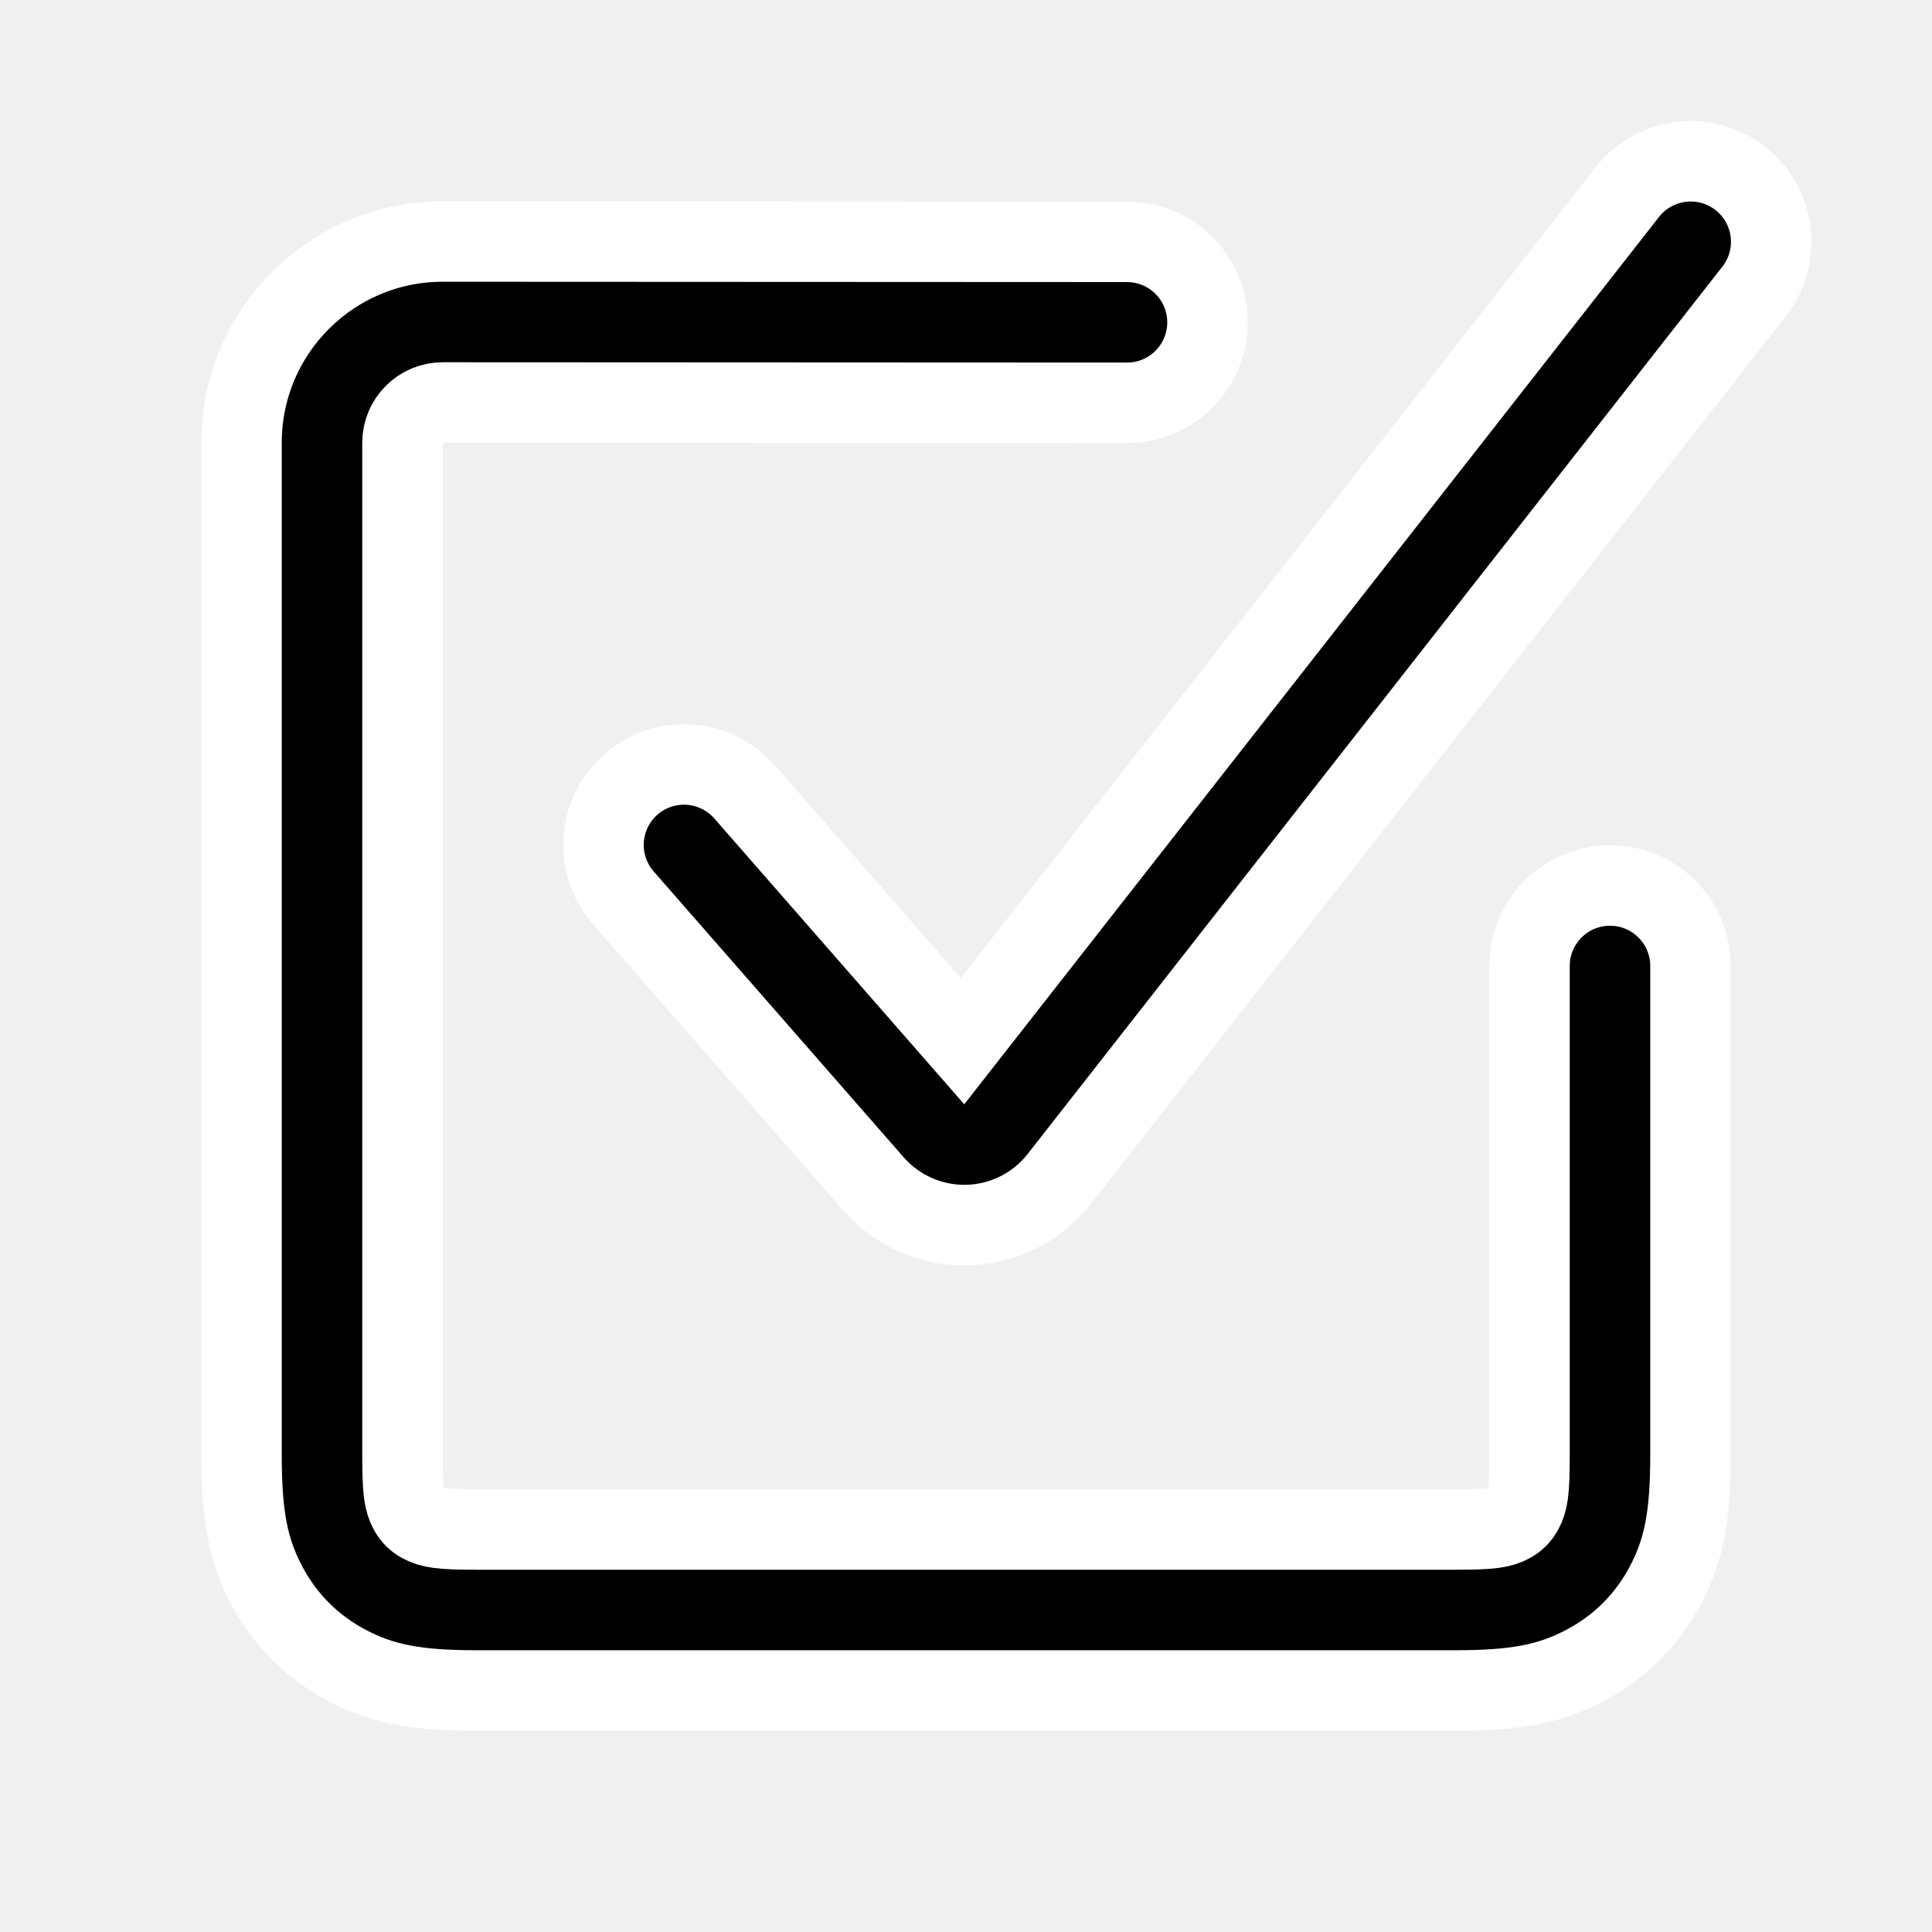
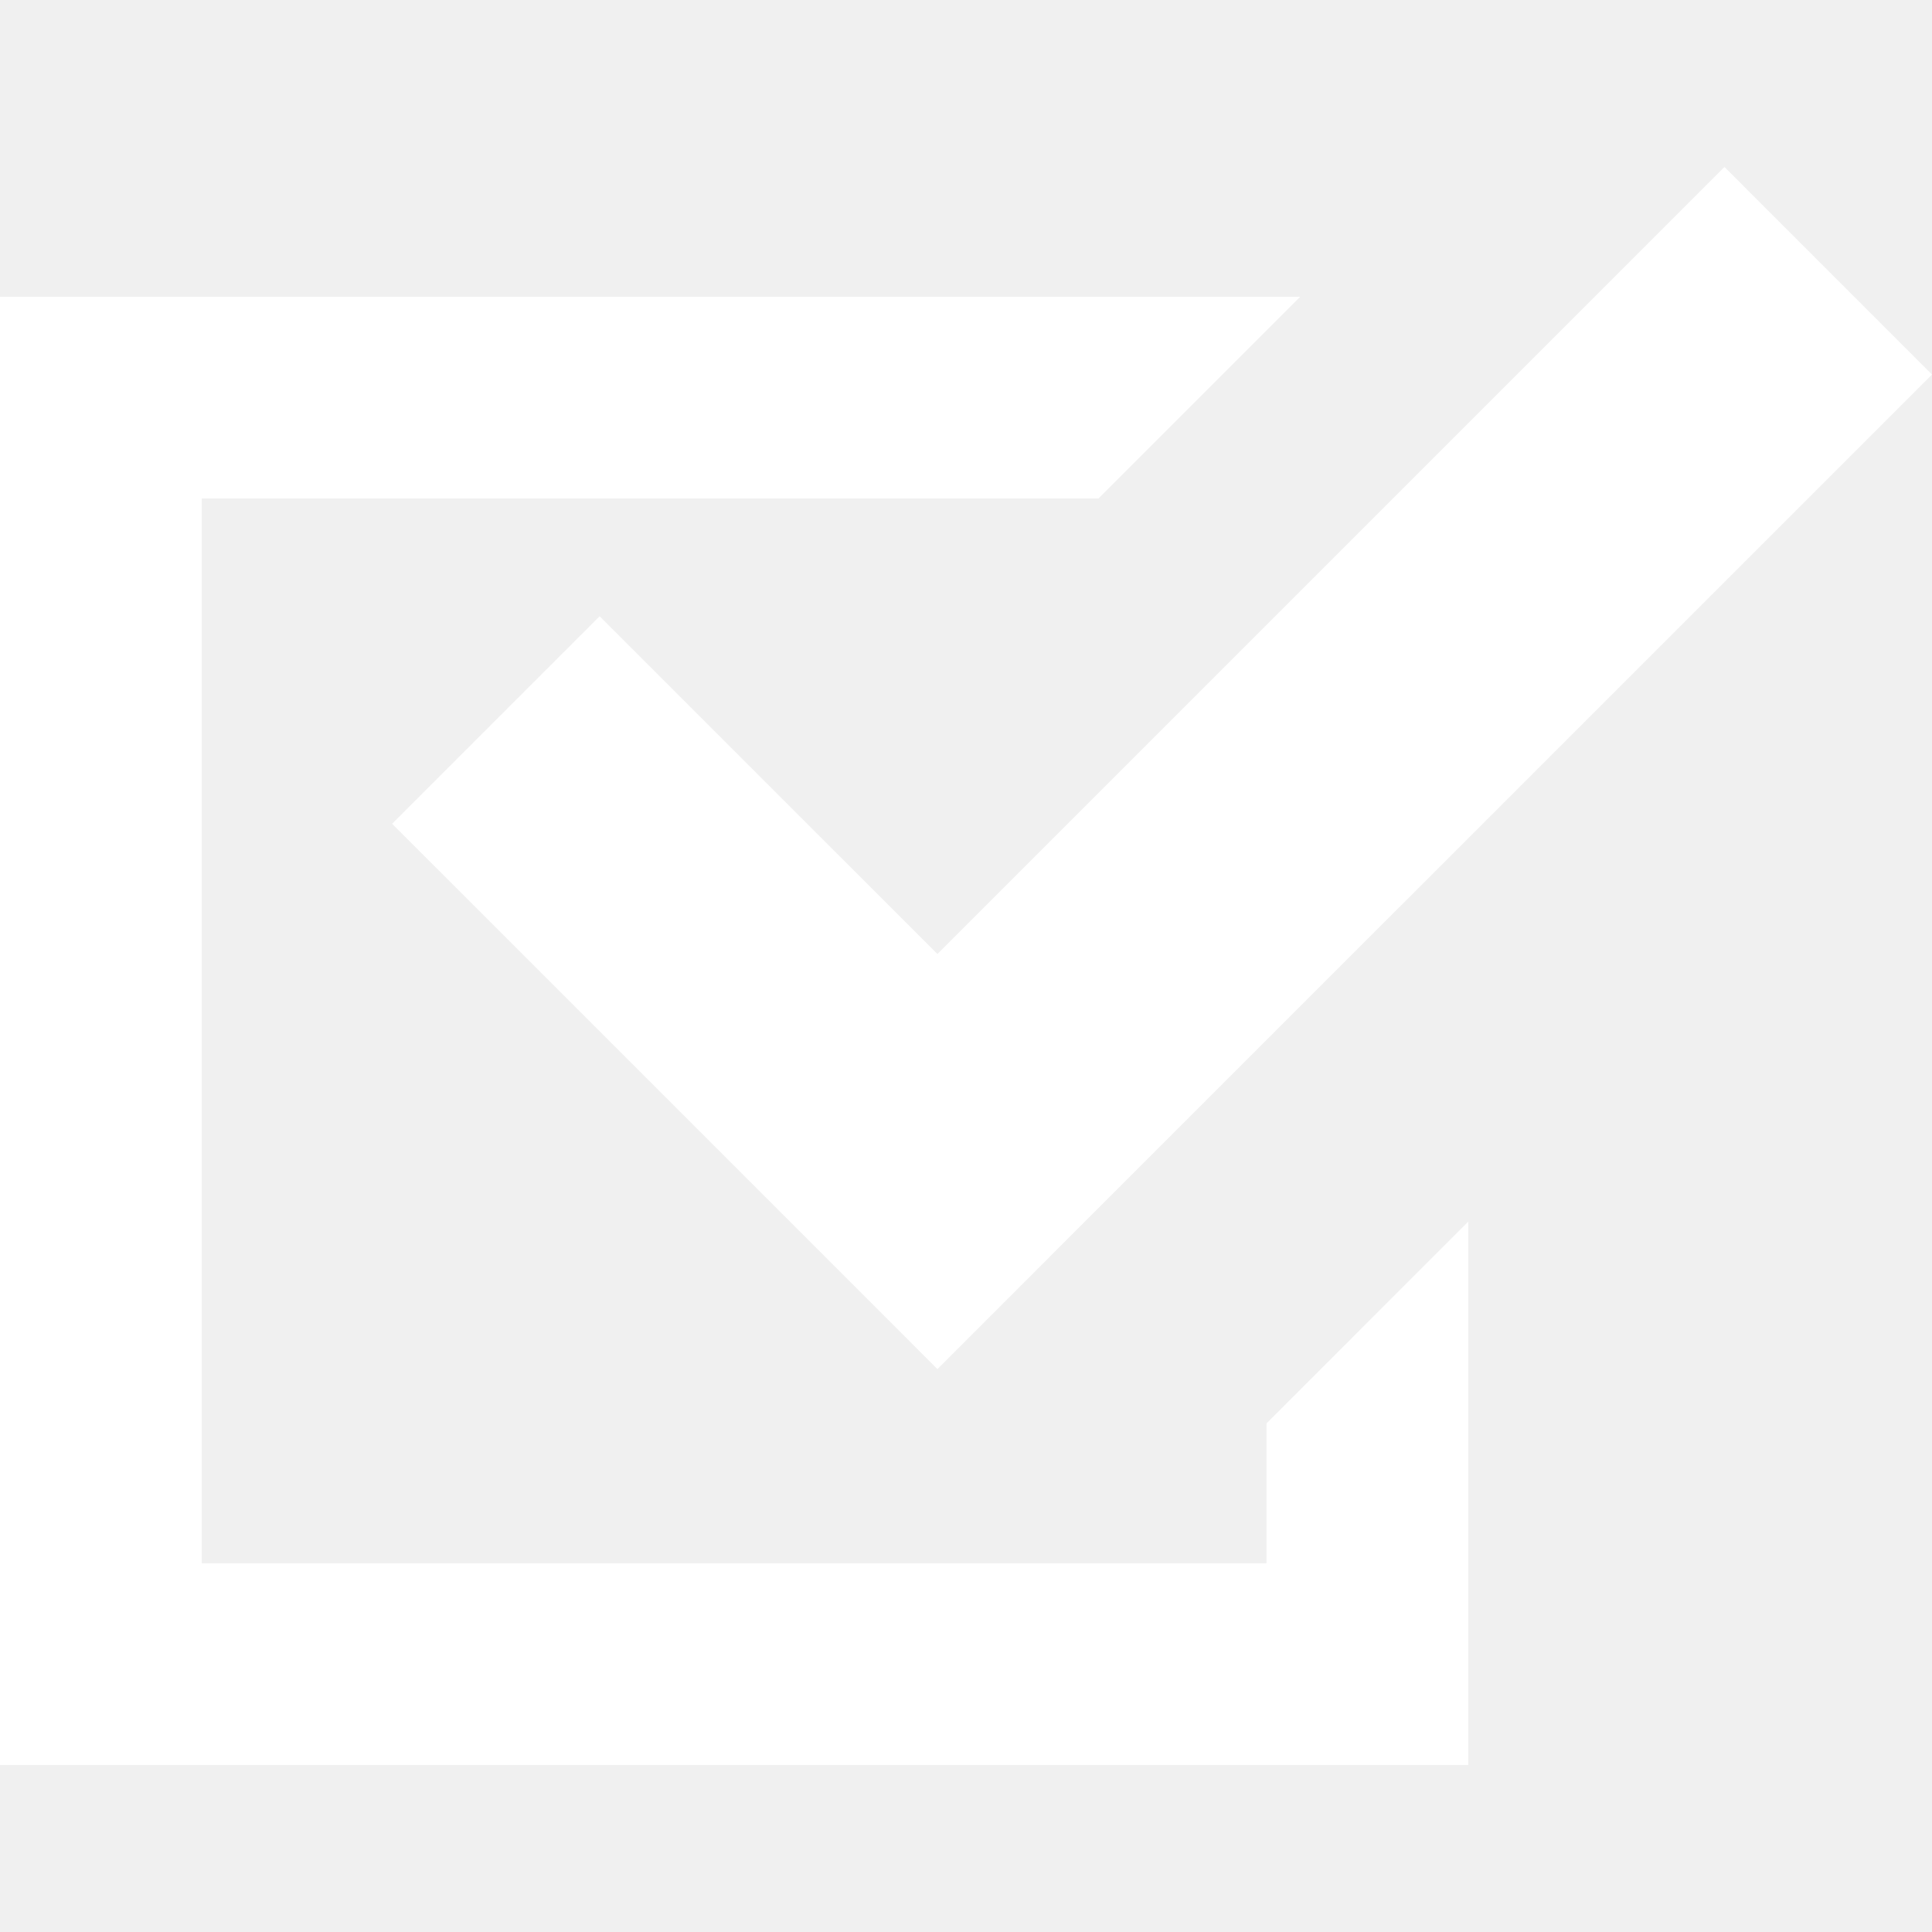
- <svg xmlns="http://www.w3.org/2000/svg" width="800px" height="800px" viewBox="0 0 24 24" fill="none" stroke="#ffffff">
-   <g id="SVGRepo_bgCarrier" stroke-width="0" />
-   <g id="SVGRepo_tracerCarrier" stroke-linecap="round" stroke-linejoin="round" />
-   <g id="SVGRepo_iconCarrier">
-     <path fill-rule="evenodd" clip-rule="evenodd" d="m20.215 2.387-8.258 10.547-2.704-3.092a1 1 0 1 0-1.506 1.316l3.103 3.548a1.5 1.5 0 0 0 2.31-.063L21.79 3.62a1 1 0 1 0-1.575-1.233zM20 11a1 1 0 0 0-1 1v6.077c0 .459-.021.57-.082.684a.364.364 0 0 1-.157.157c-.113.06-.225.082-.684.082H5.923c-.459 0-.57-.022-.684-.082a.363.363 0 0 1-.157-.157c-.06-.113-.082-.225-.082-.684V5.5a.5.5 0 0 1 .5-.5l8.5.004a1 1 0 1 0 0-2L5.5 3A2.5 2.5 0 0 0 3 5.5v12.577c0 .76.082 1.185.319 1.627.224.419.558.753.977.977.442.237.866.319 1.627.319h12.154c.76 0 1.185-.082 1.627-.319.42-.224.754-.558.978-.977.236-.442.318-.866.318-1.627V12a1 1 0 0 0-1-1z" fill="#000000" />
+ <svg xmlns="http://www.w3.org/2000/svg" version="1.1" id="_x32_" x="0px" y="0px" viewBox="0 0 512 512" style="width: 256px; height: 256px; opacity: 1;" xml:space="preserve">
+   <style type="text/css">
+ 	.st0{fill:#4B4B4B;}
+ </style>
+   <g>
+     <polygon class="st0" points="335.644,414.285 53.466,414.285 53.466,132.107 291.098,132.107 344.564,78.64 0,78.64 0,467.751    389.106,467.751 389.106,441.018 389.106,323.746 335.644,377.213  " style="fill: rgb(255, 255, 255);" />
+     <polygon class="st0" points="158.903,163.312 103.914,218.311 193.434,307.822 248.423,362.82 303.412,307.822 512,99.247    457.002,44.249 248.431,252.823  " style="fill: rgb(255, 255, 255);" />
  </g>
</svg>
